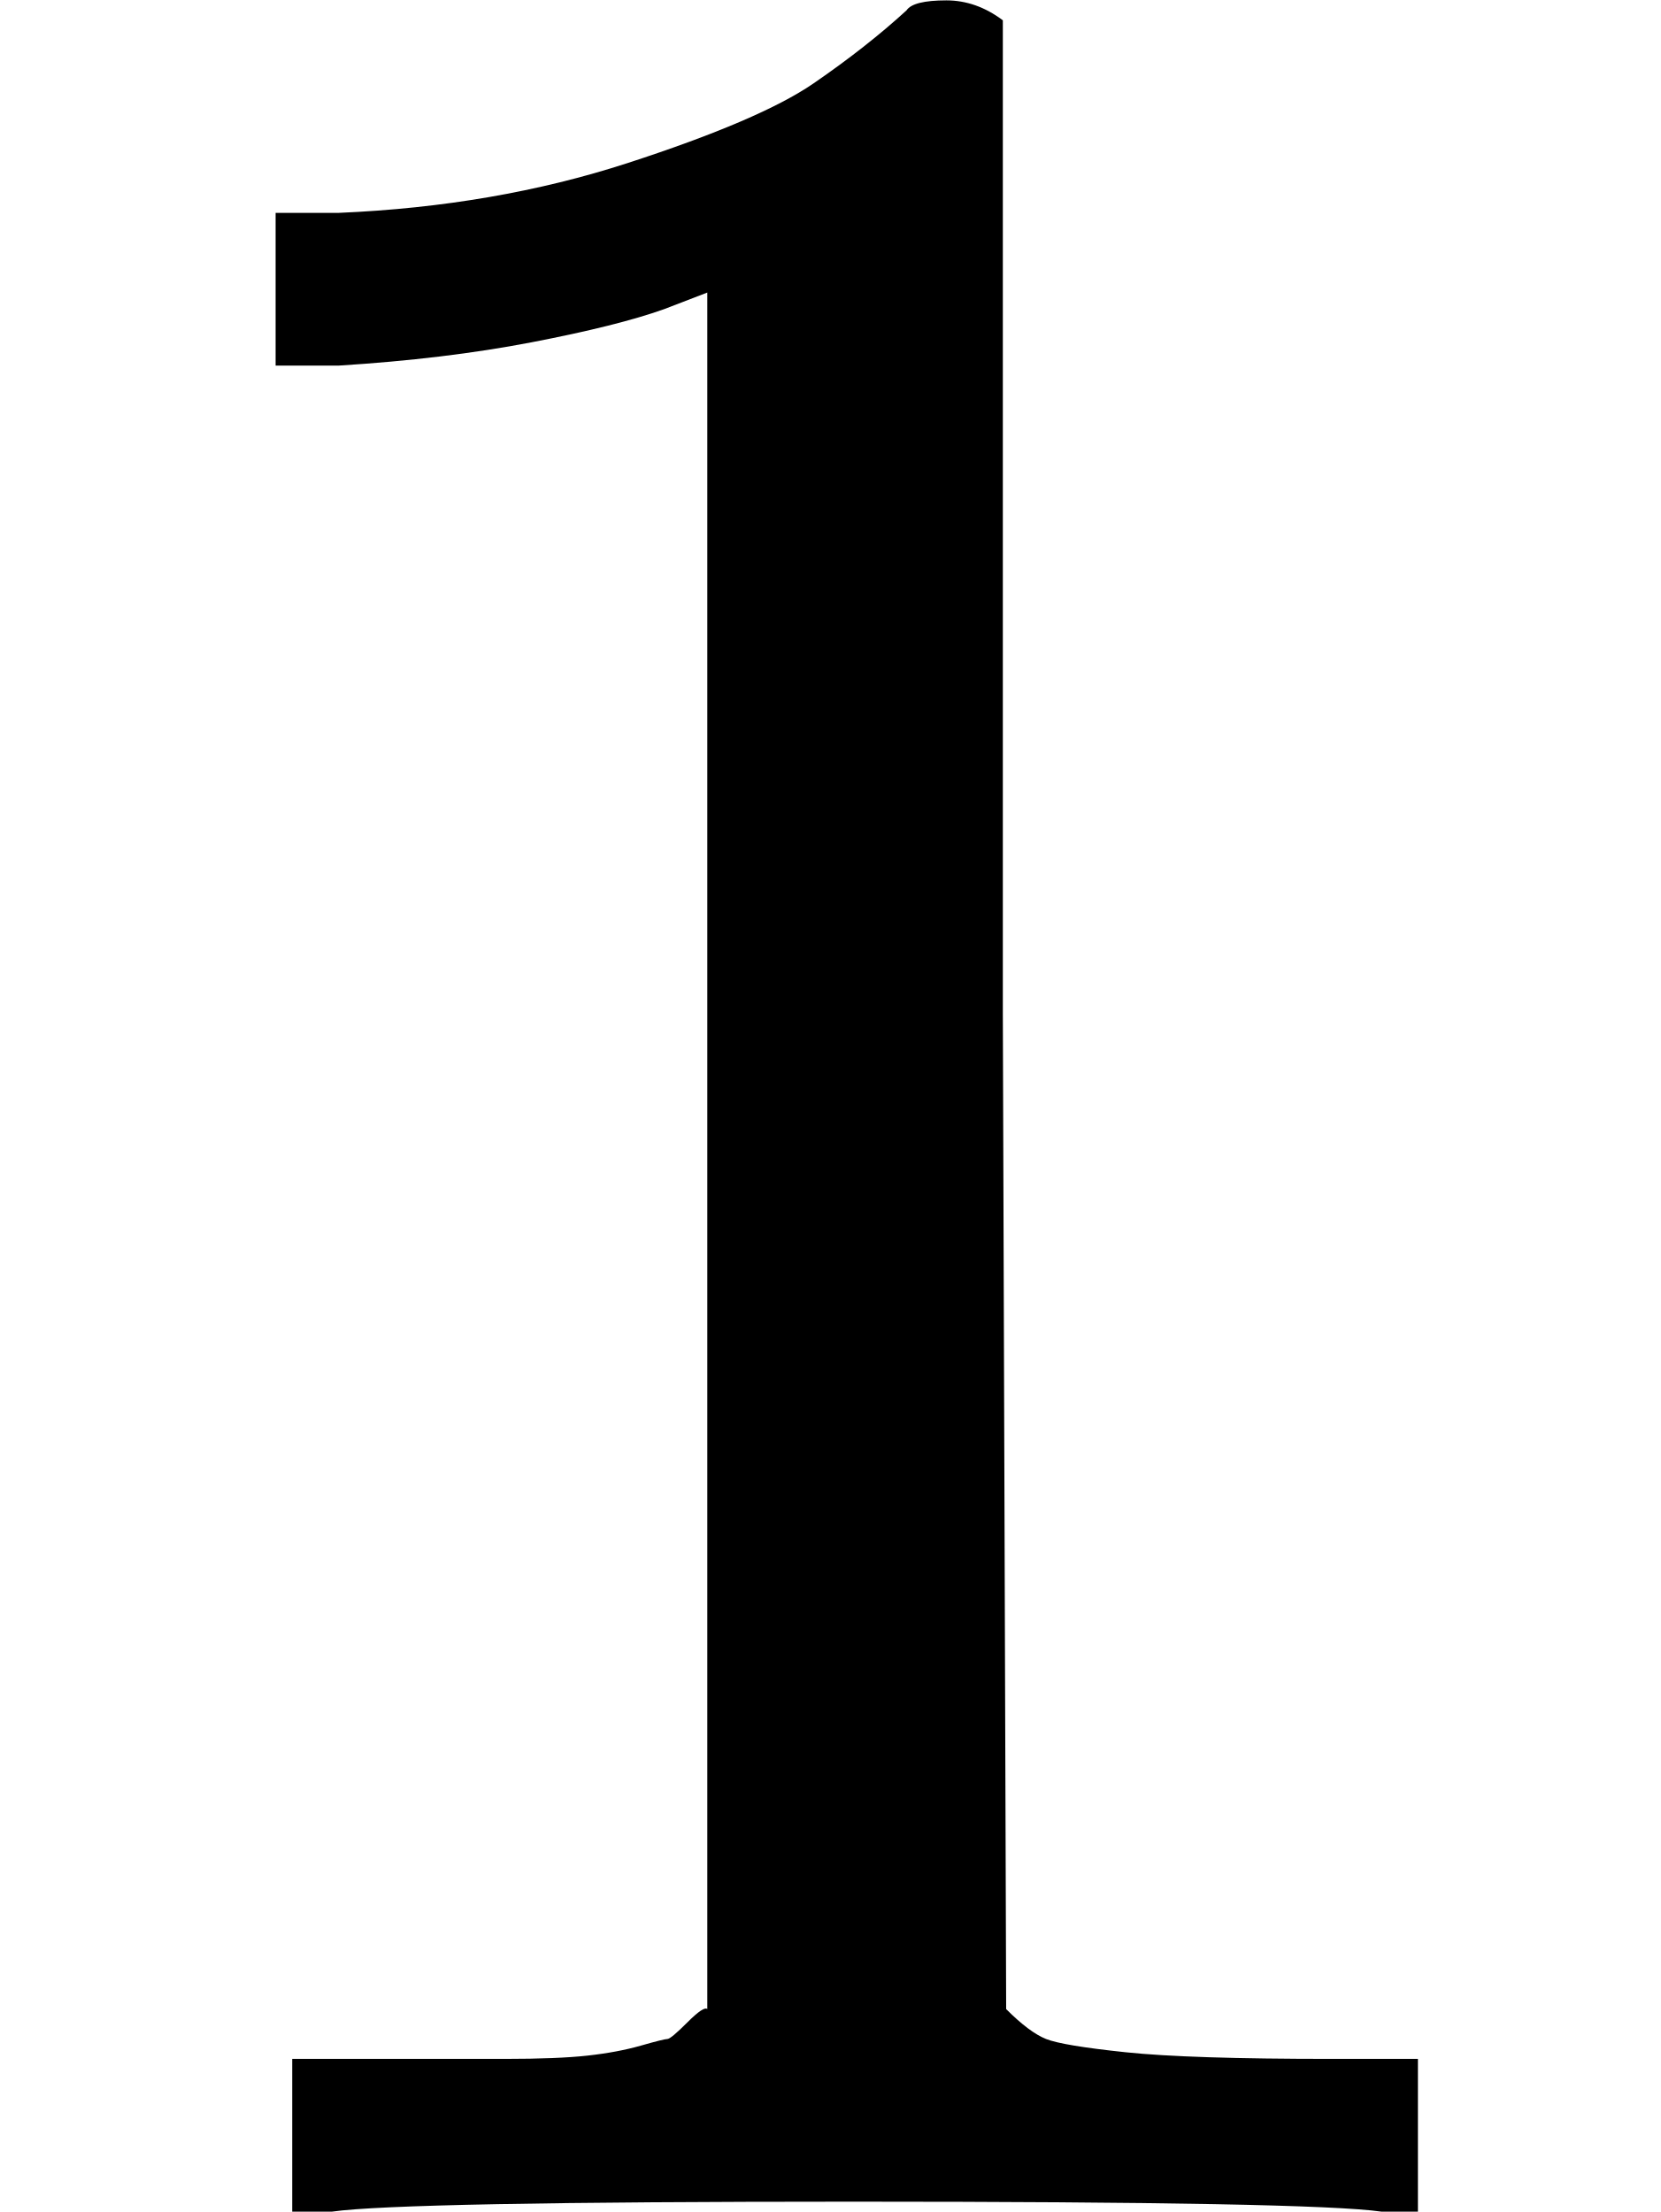
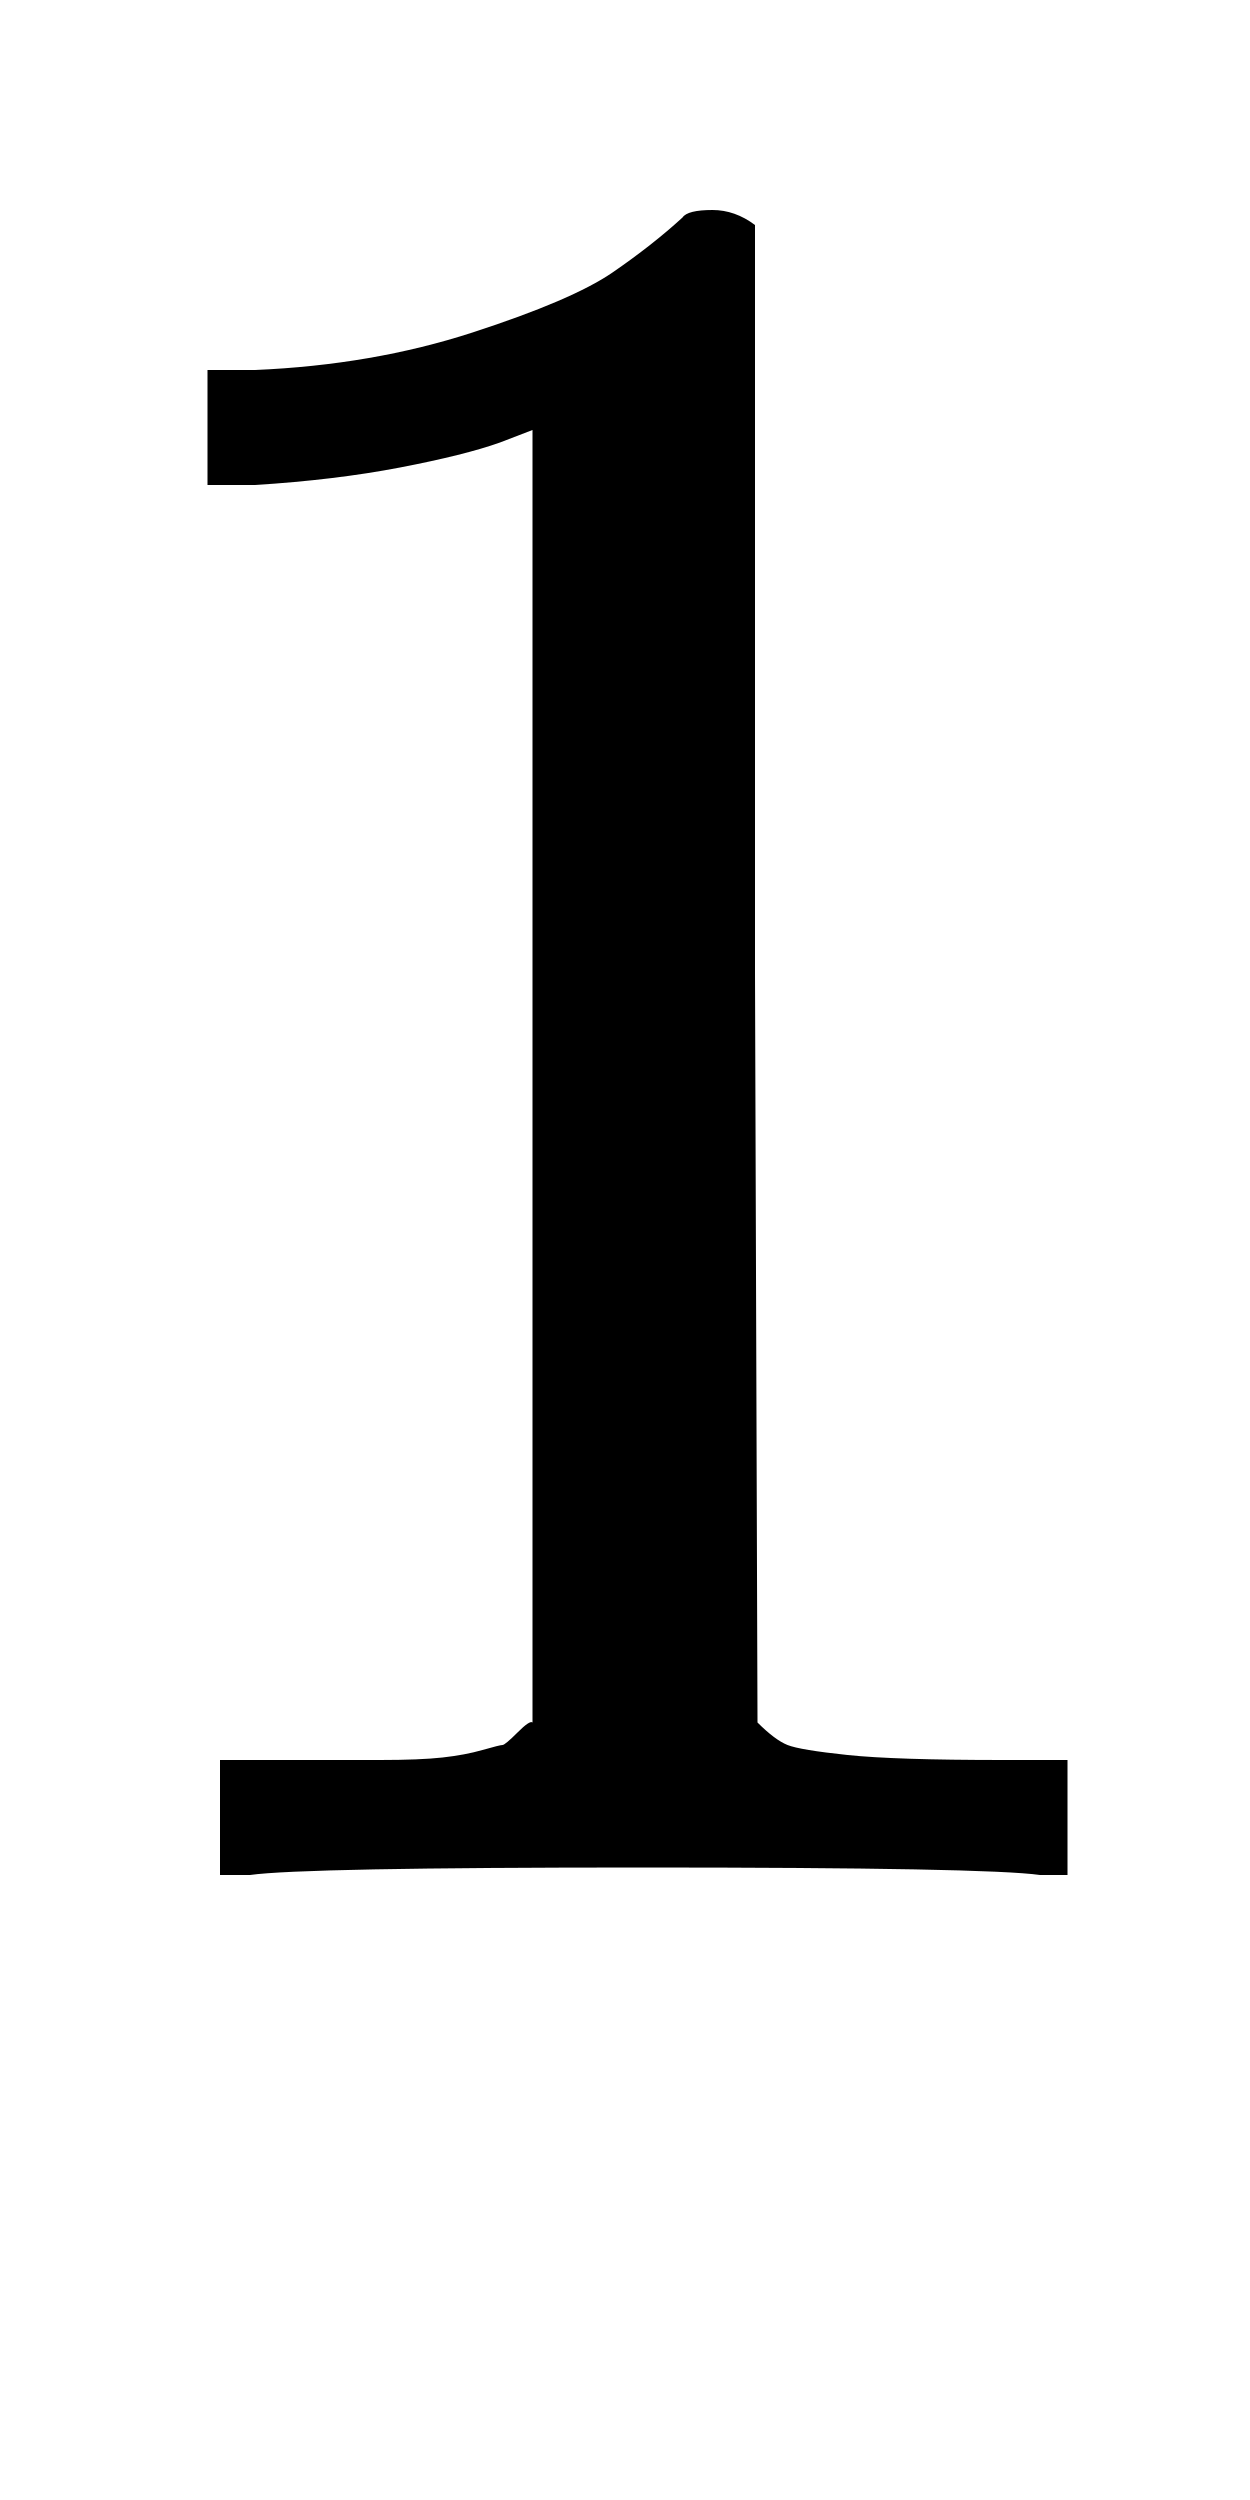
- <svg xmlns="http://www.w3.org/2000/svg" xmlns:xlink="http://www.w3.org/1999/xlink" style="vertical-align:0" width="1.131ex" height="1.507ex" viewBox="0 -666 500 666">
+ <svg xmlns="http://www.w3.org/2000/svg" xmlns:xlink="http://www.w3.org/1999/xlink" style="vertical-align:-.566ex" width="1.131ex" height="2.262ex" viewBox="0 -750 500 1000">
  <defs>
    <path id="a" d="m213 578-13-5q-14-5-40-10t-58-7H83v46h19q47 2 87 15t56 24 28 22q2 3 12 3 9 0 17-6V361l1-300q7-7 12-9t24-4 62-2h26V0h-11q-21 3-159 3-136 0-157-3H88v46h64q16 0 25 1t16 3 8 2 6 5 6 4v517Z" />
  </defs>
  <g stroke="currentColor" fill="currentColor" stroke-width="0">
    <use data-c="31" xlink:href="#a" transform="scale(1 -1)" />
  </g>
</svg>
